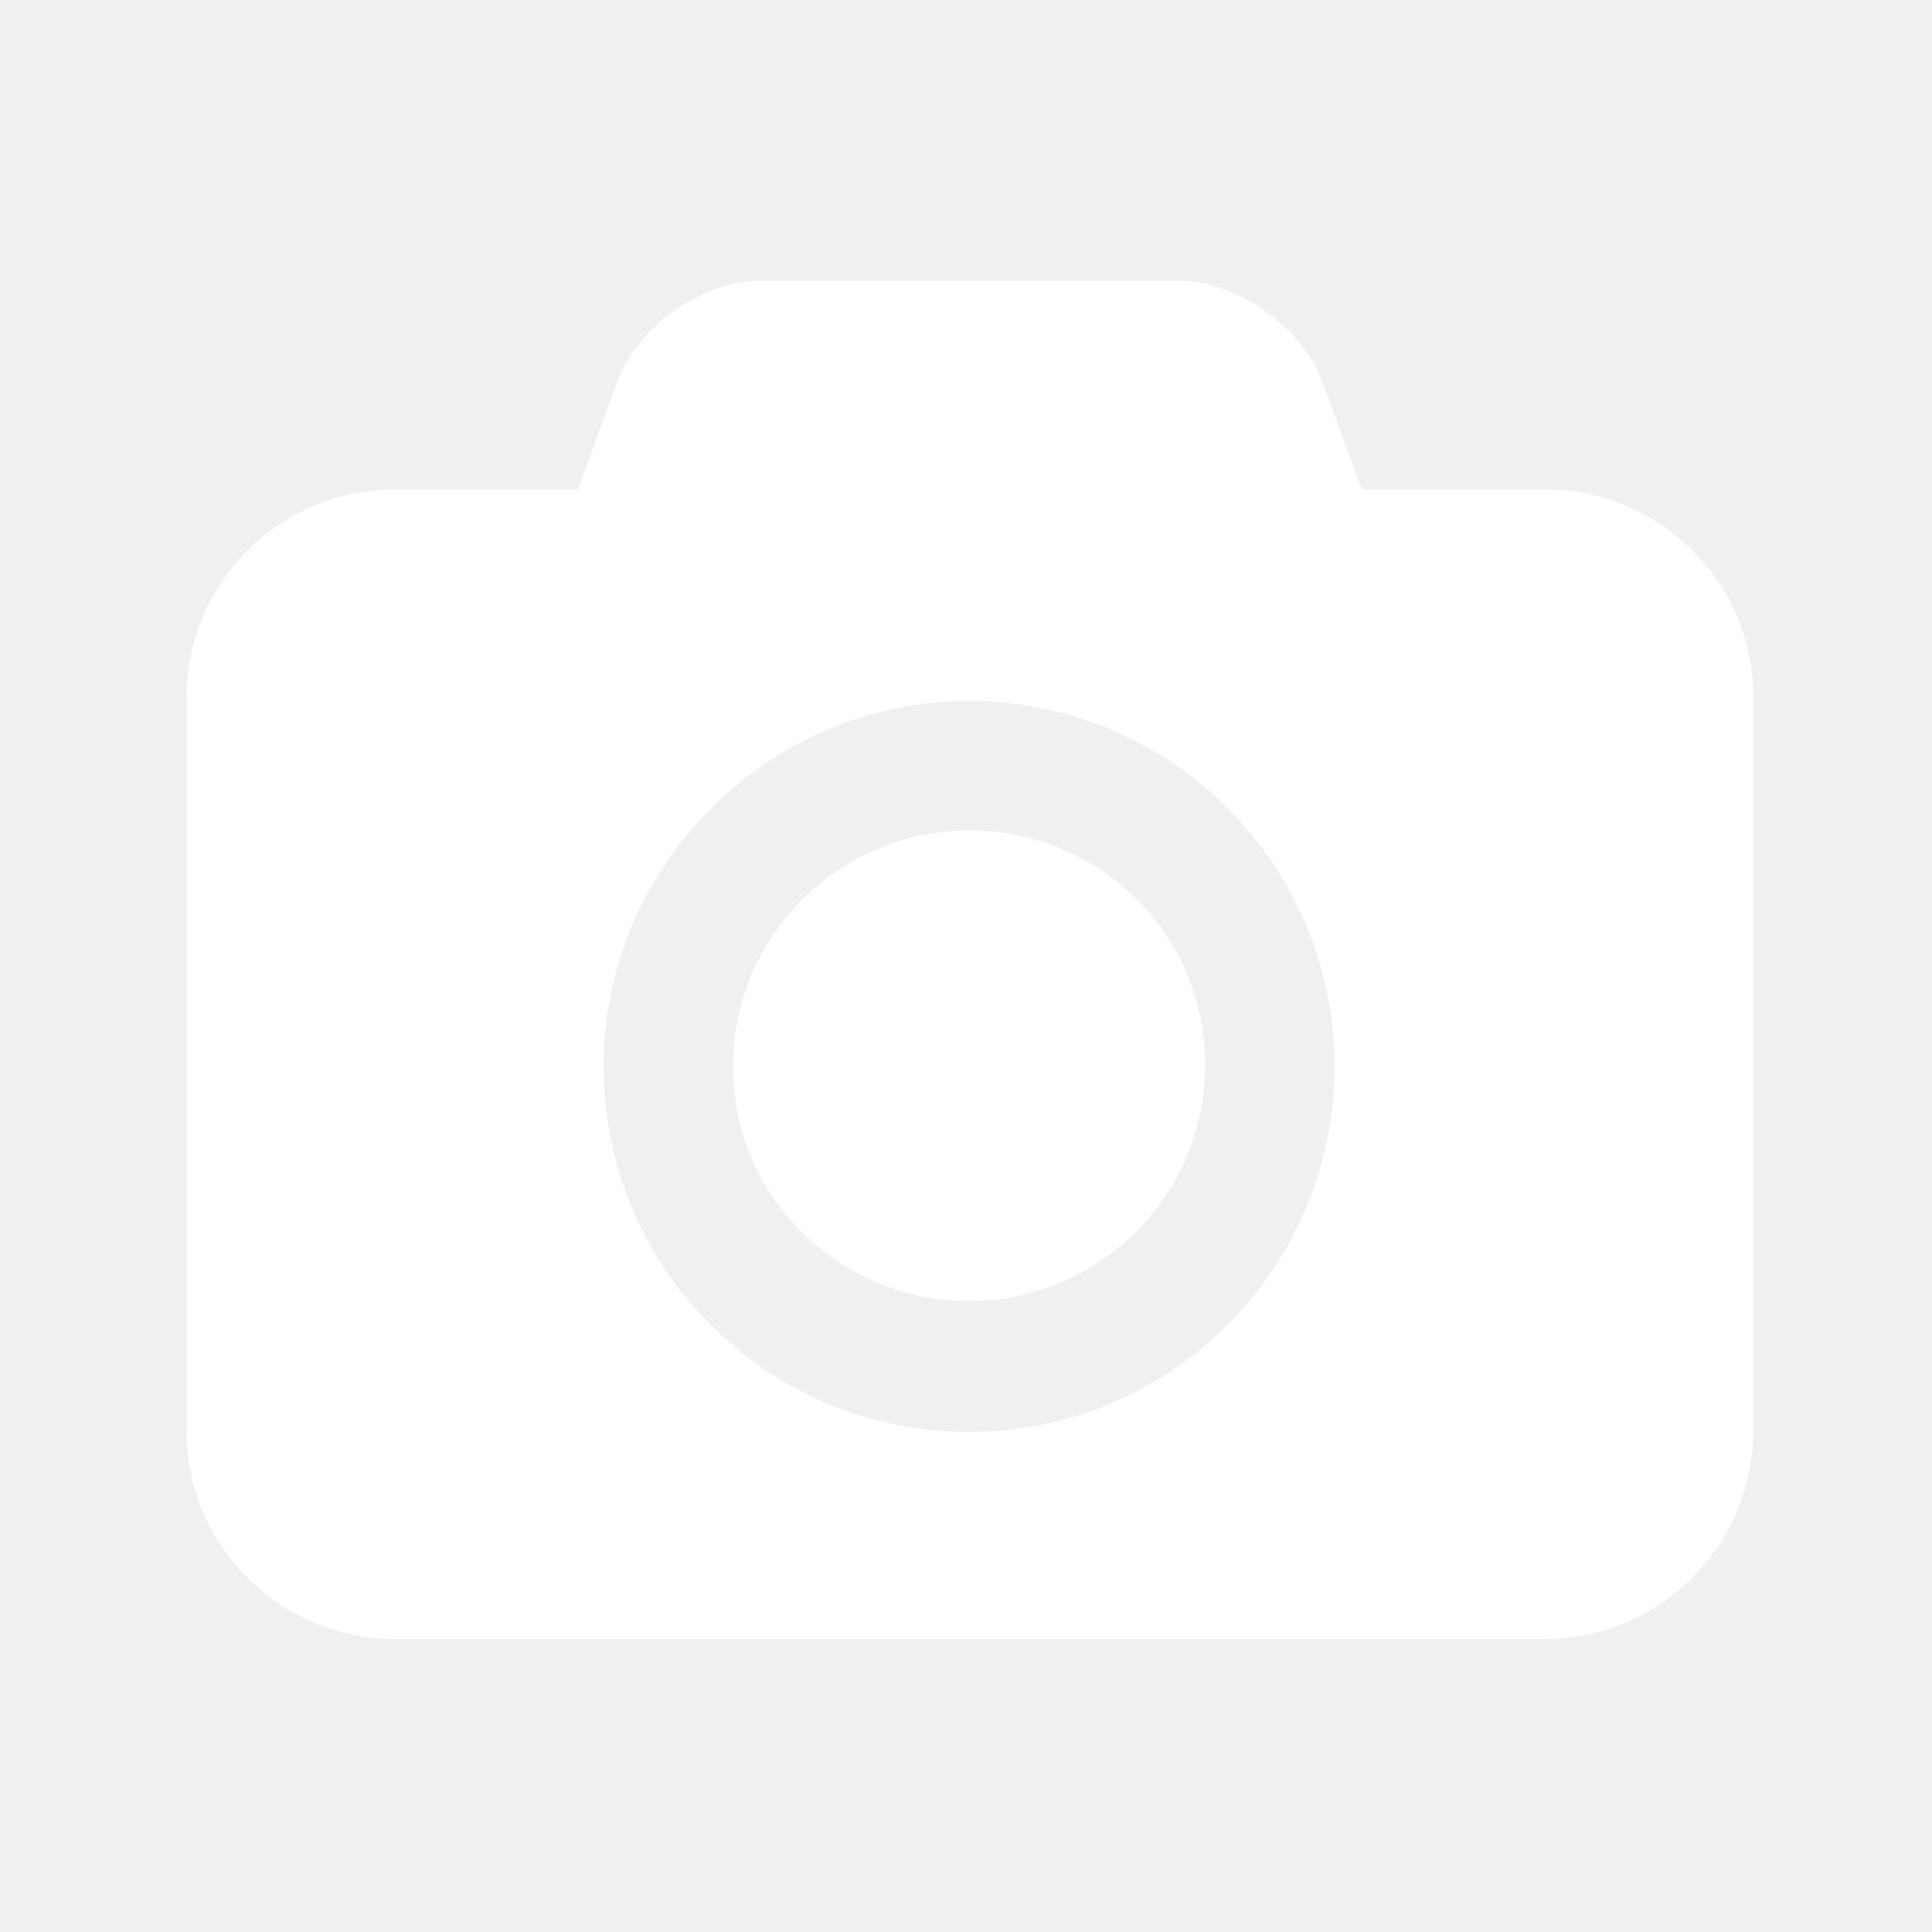
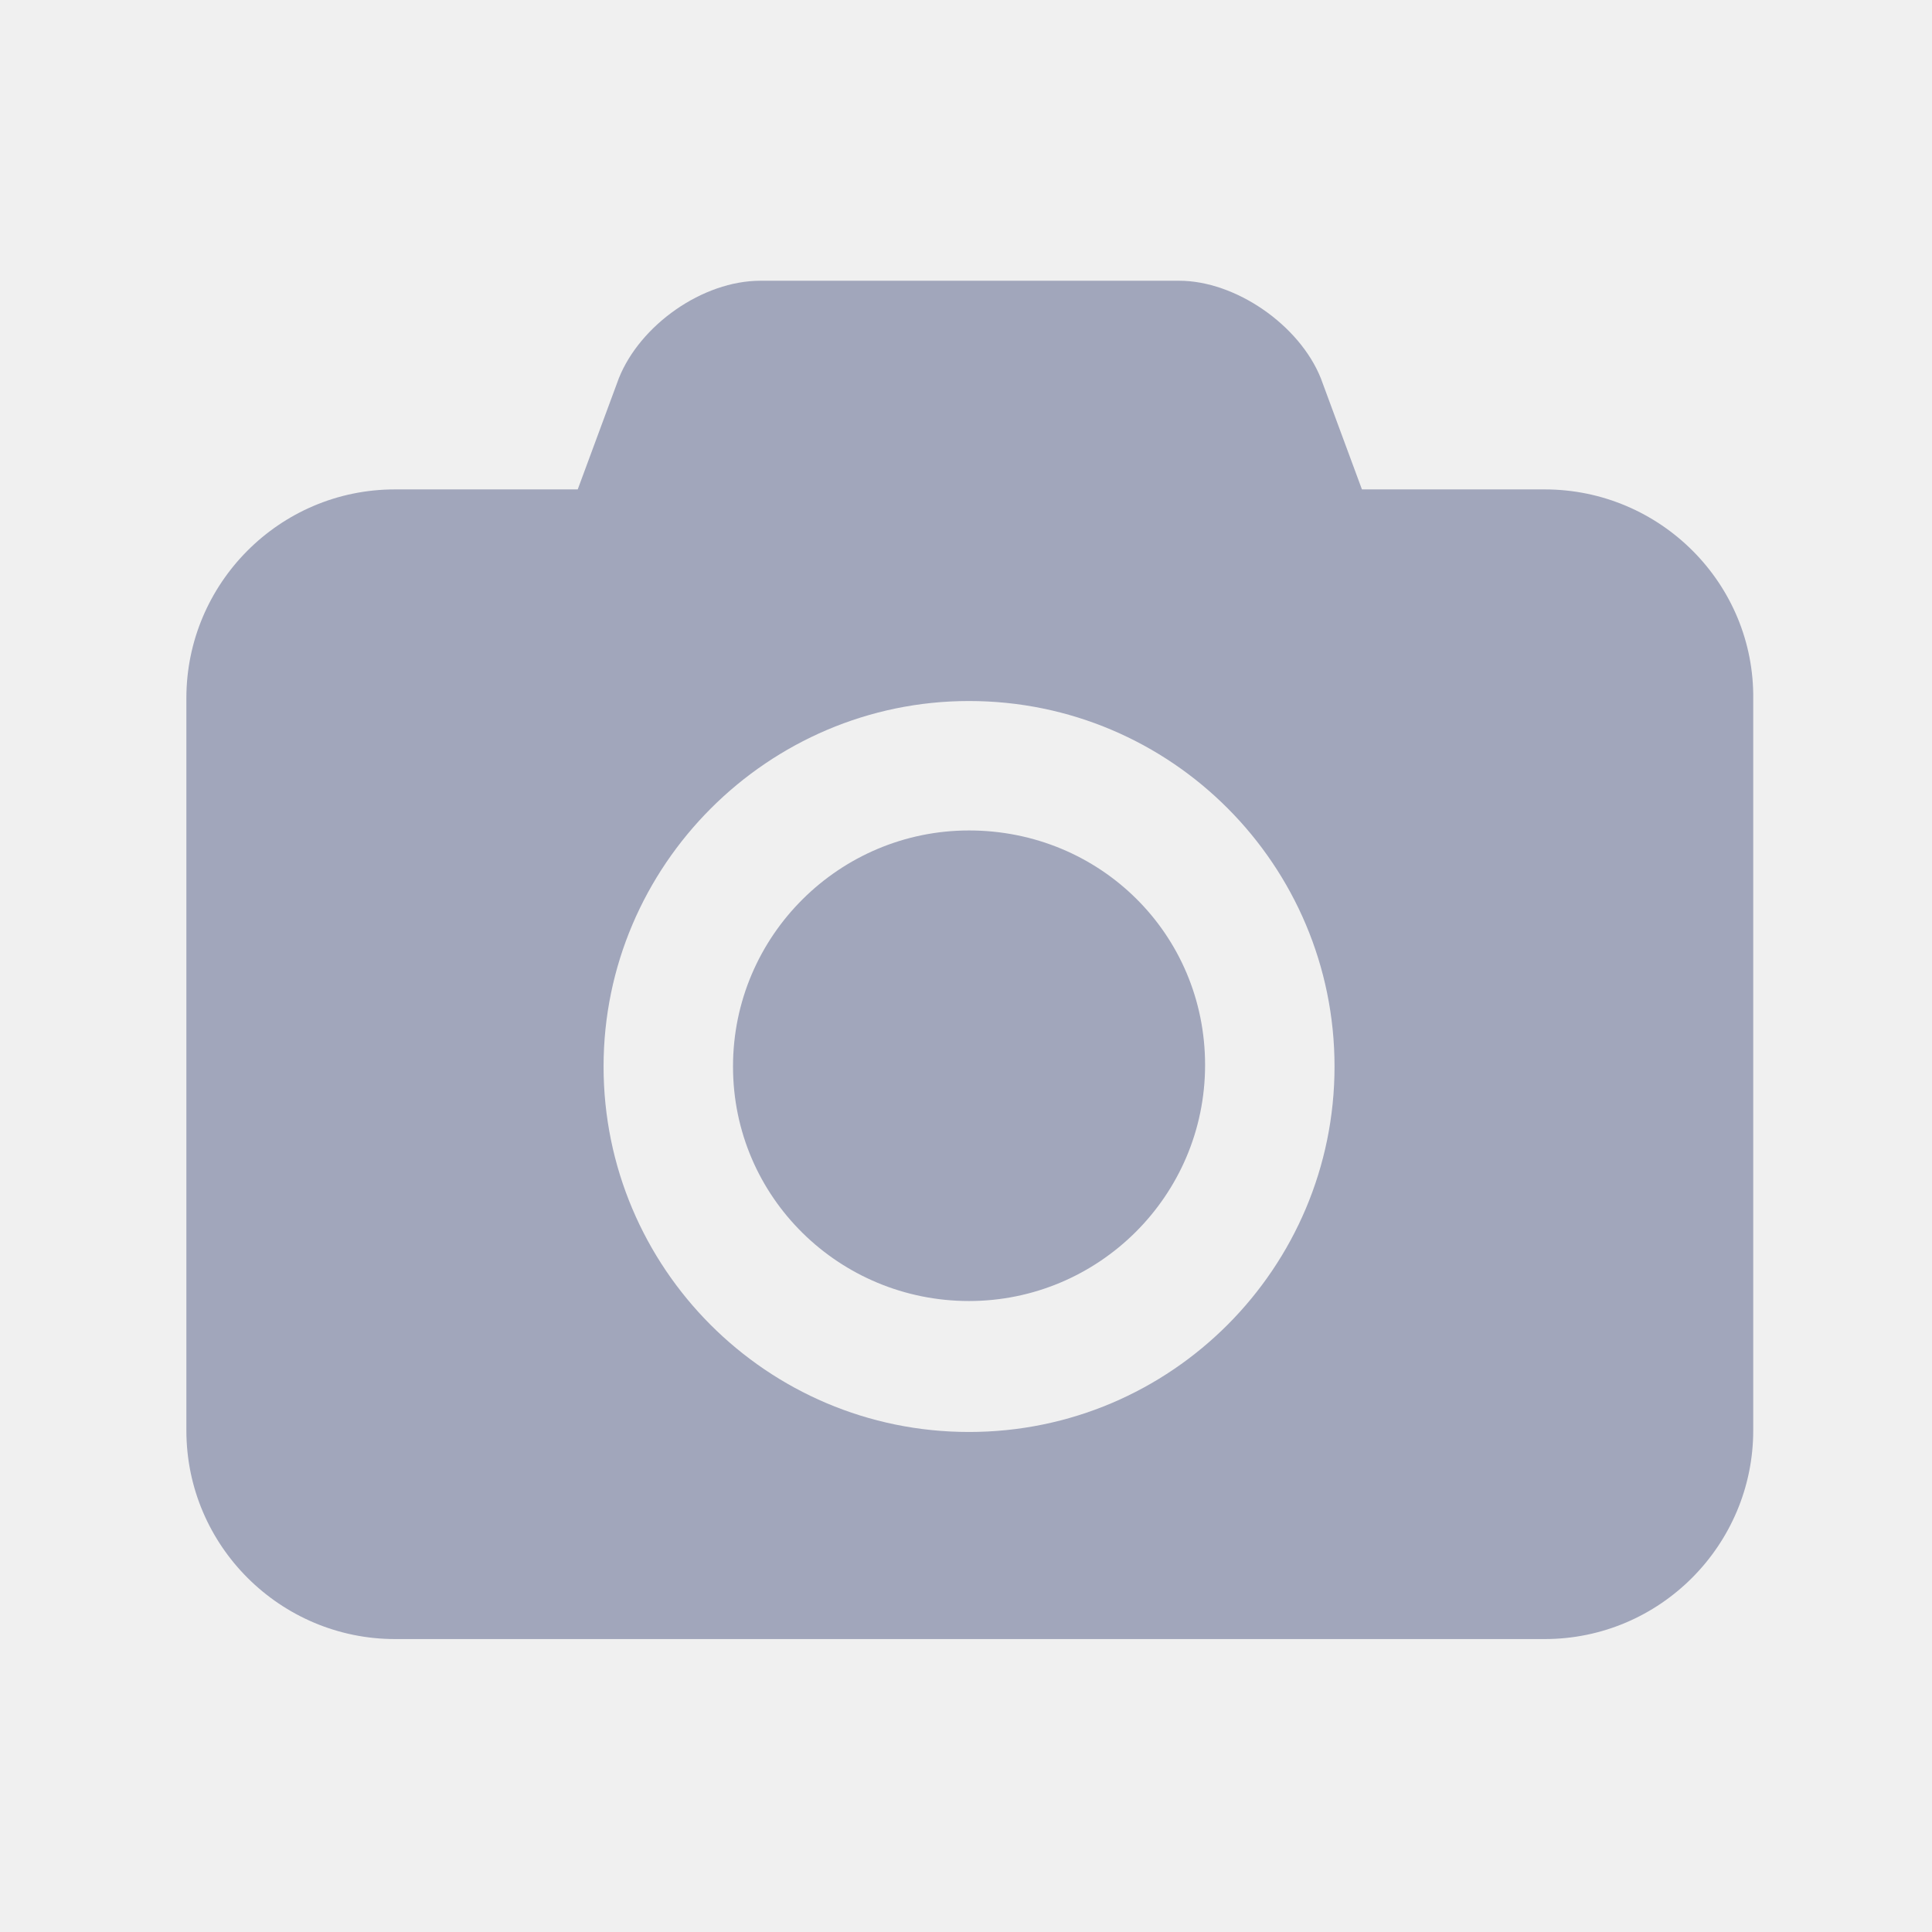
<svg xmlns="http://www.w3.org/2000/svg" width="100%" height="100%" viewBox="0 0 32 32" version="1.1" xml:space="preserve" style="fill-rule:evenodd;clip-rule:evenodd;stroke-linejoin:round;stroke-miterlimit:1.414;">
-   <path d="M16.05,13.755c-2.143,0 -3.909,1.741 -3.909,3.91c0,2.169 1.766,3.884 3.909,3.884c2.144,0 3.91,-1.741 3.91,-3.91c0,-2.169 -1.741,-3.884 -3.91,-3.884Zm9.534,-5.649l-3.026,0l-0.681,-1.841c-0.354,-0.883 -1.413,-1.615 -2.346,-1.615l-6.936,0c-0.958,0 -1.992,0.732 -2.345,1.615l-0.681,1.841l-3.027,0c-1.917,0 -3.455,1.563 -3.455,3.455l0,12.132c0,1.916 1.563,3.455 3.455,3.455l19.042,0c1.917,0 3.455,-1.564 3.455,-3.455l0,-12.107c0.026,-1.917 -1.538,-3.48 -3.455,-3.48Zm-9.534,15.612c-3.354,0 -6.053,-2.724 -6.053,-6.053c0,-3.33 2.724,-6.054 6.053,-6.054c3.355,0 6.054,2.724 6.054,6.054c0,3.329 -2.699,6.053 -6.054,6.053Z" style="fill:#fff;fill-rule:nonzero;" />
+   <path d="M16.05,13.755c-2.143,0 -3.909,1.741 -3.909,3.91c0,2.169 1.766,3.884 3.909,3.884c2.144,0 3.91,-1.741 3.91,-3.91c0,-2.169 -1.741,-3.884 -3.91,-3.884Zm9.534,-5.649l-3.026,0l-0.681,-1.841c-0.354,-0.883 -1.413,-1.615 -2.346,-1.615l-6.936,0c-0.958,0 -1.992,0.732 -2.345,1.615l-0.681,1.841l-3.027,0c-1.917,0 -3.455,1.563 -3.455,3.455l0,12.132c0,1.916 1.563,3.455 3.455,3.455l19.042,0c1.917,0 3.455,-1.564 3.455,-3.455l0,-12.107c0.026,-1.917 -1.538,-3.48 -3.455,-3.48Zm-9.534,15.612c-3.354,0 -6.053,-2.724 -6.053,-6.053c0,-3.33 2.724,-6.054 6.053,-6.054c3.355,0 6.054,2.724 6.054,6.054c0,3.329 -2.699,6.053 -6.054,6.053Z" style="fill:#A1A6BB;fill-rule:nonzero;" />
</svg>
